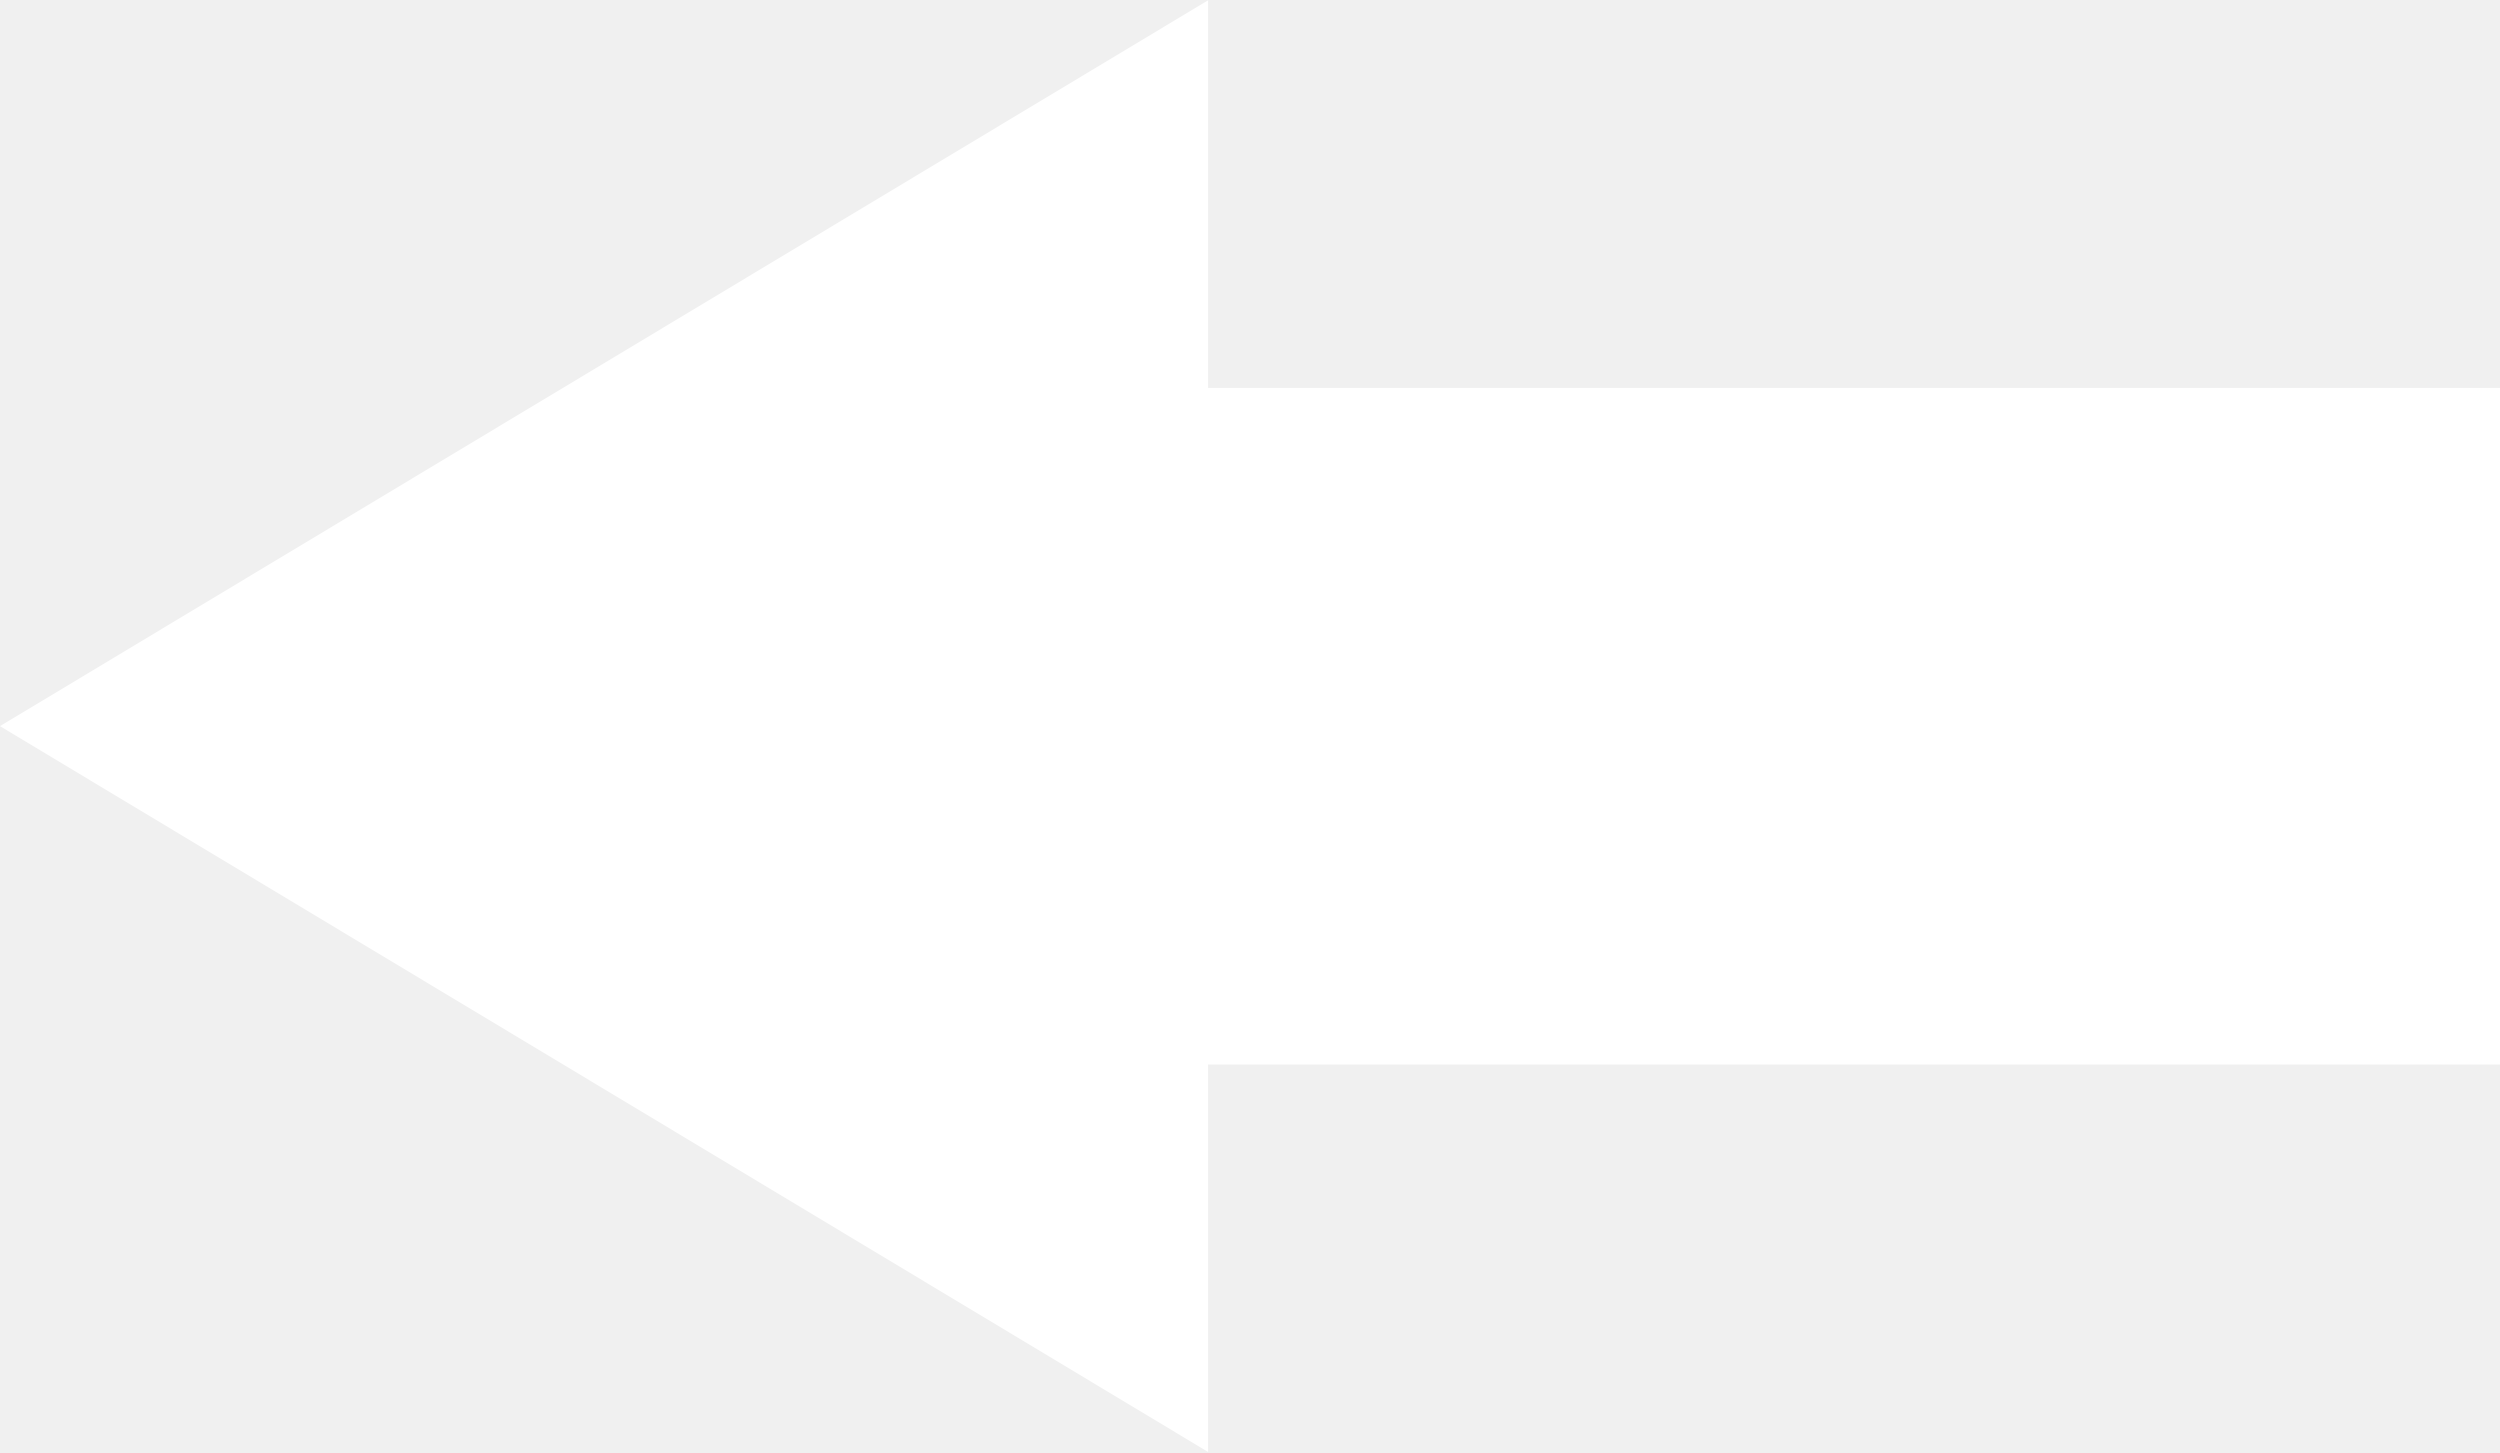
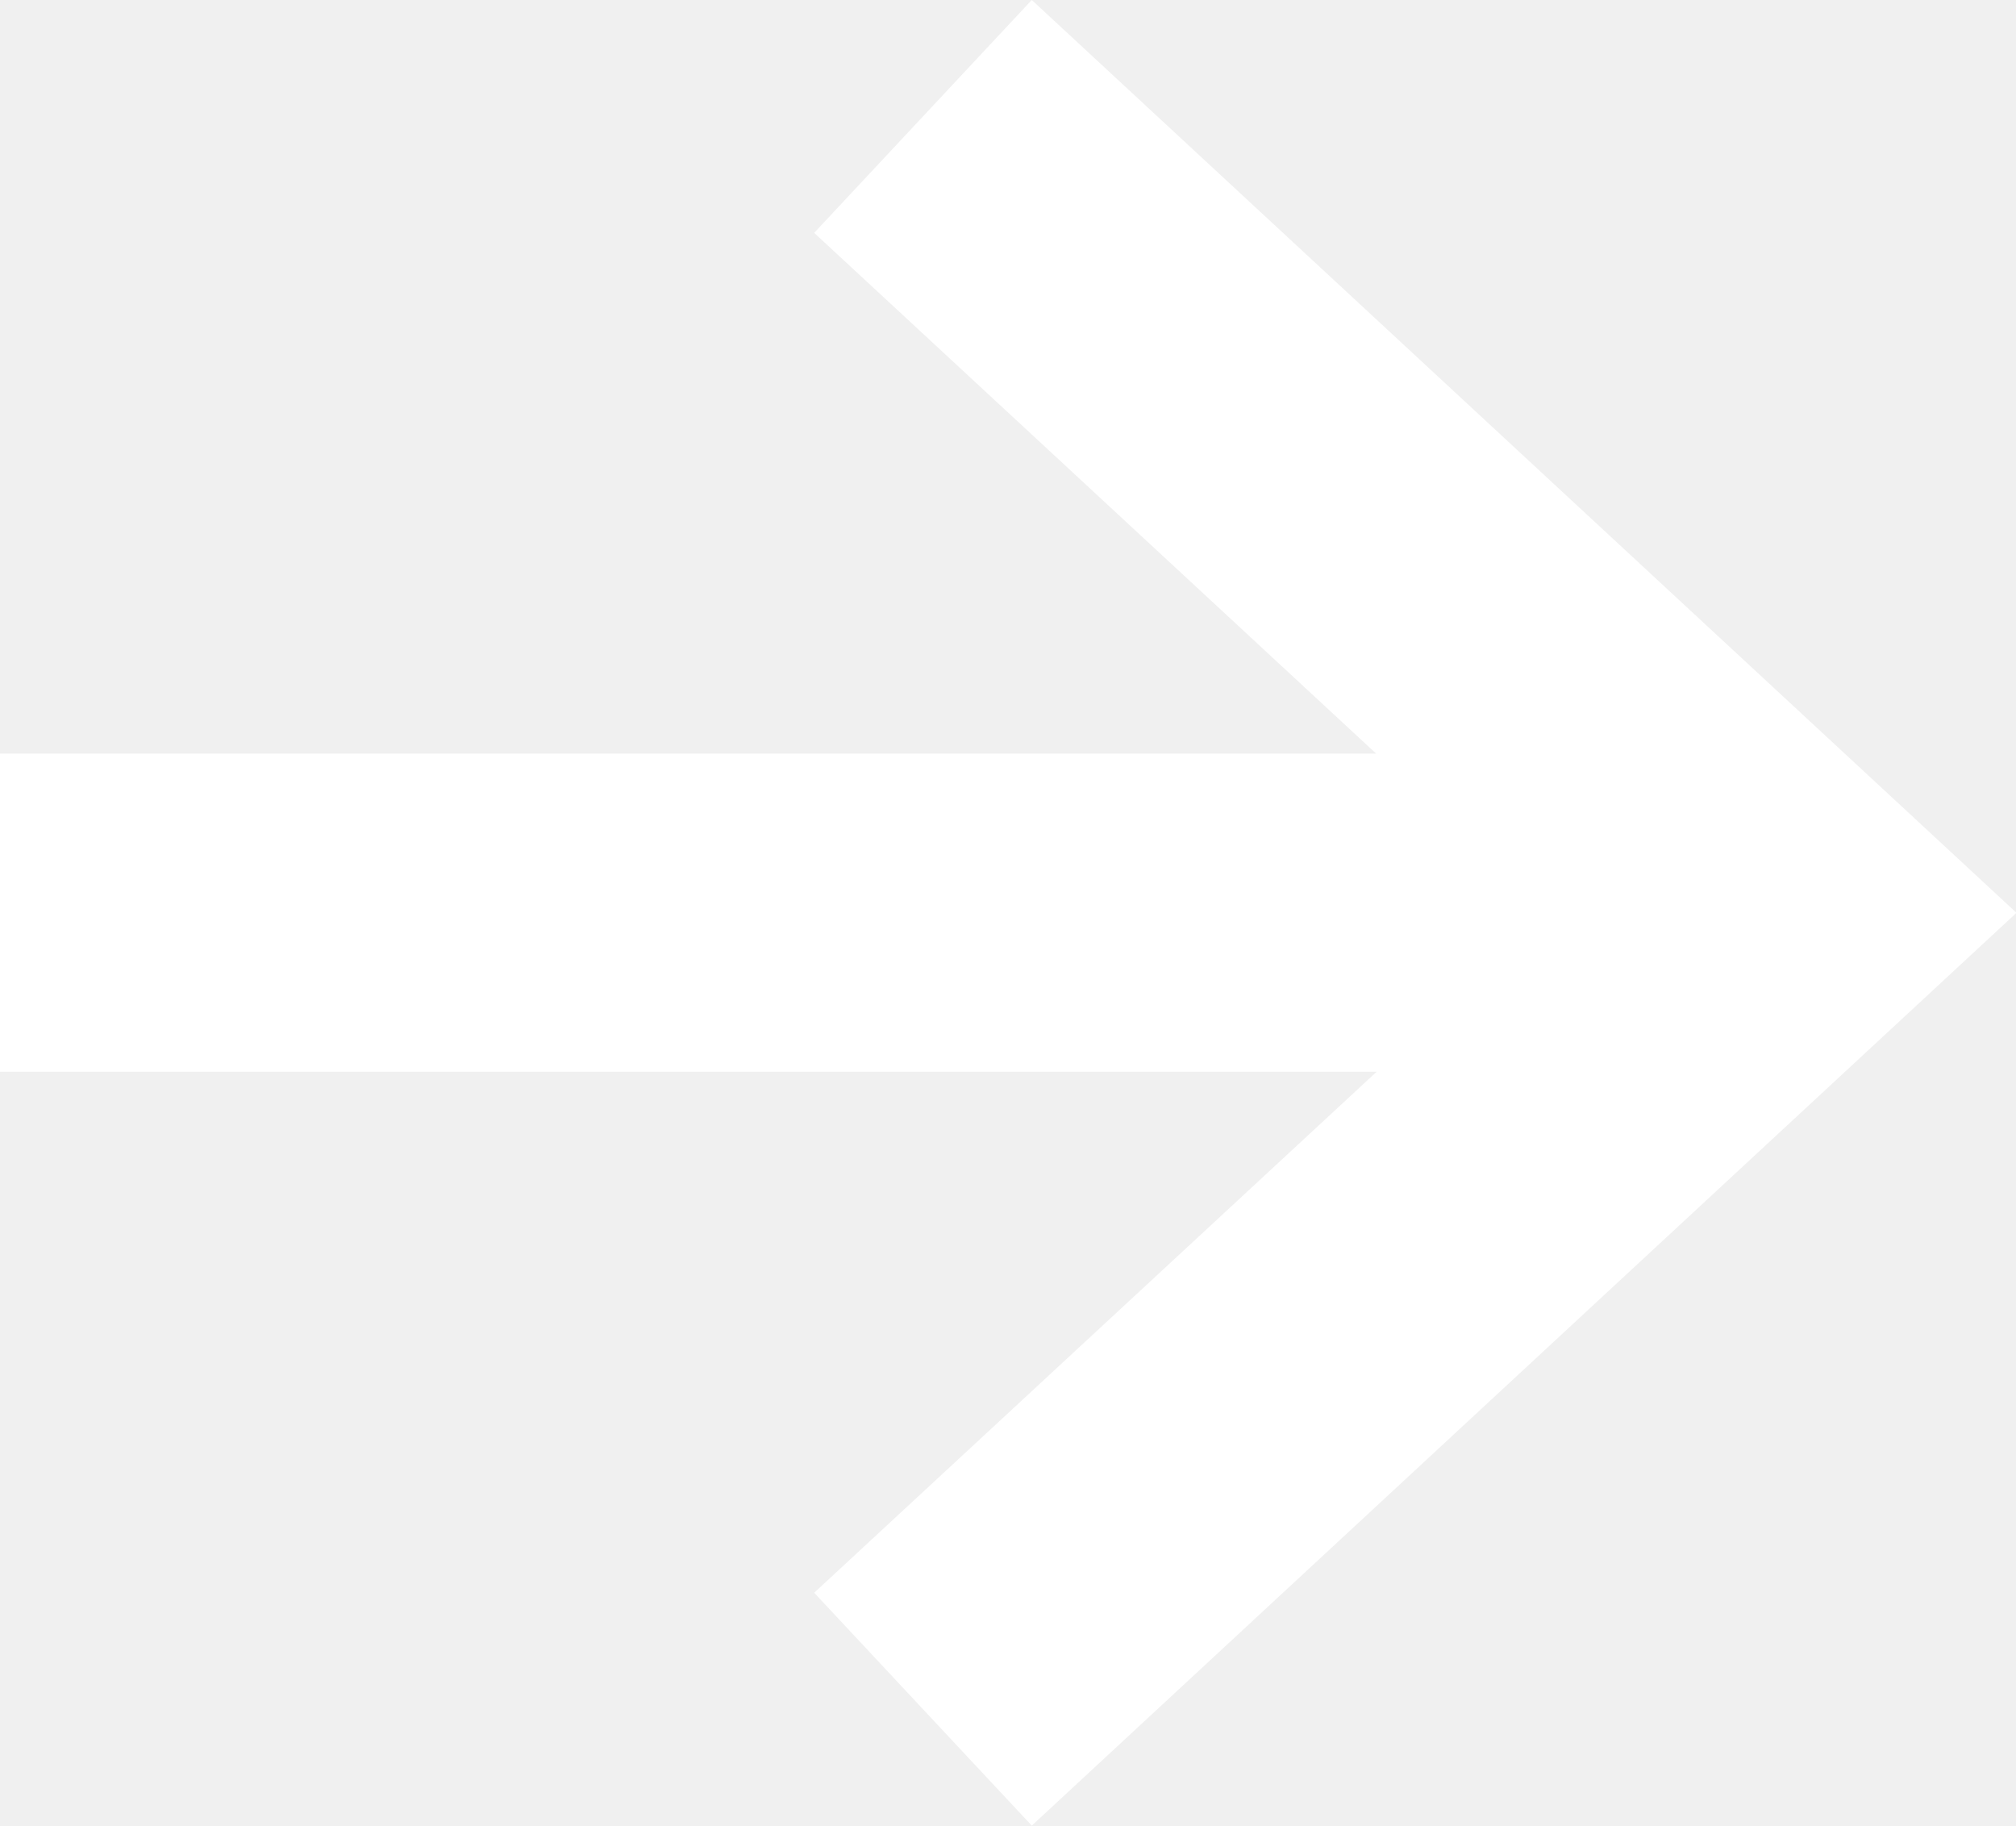
- <svg xmlns="http://www.w3.org/2000/svg" width="62" height="36.031" viewBox="0 0 62 36.031">
+ <svg xmlns="http://www.w3.org/2000/svg" width="41.97" height="38" viewBox="0 0 41.97 38">
  <defs>
    <style>
      .cls-1 {
        fill: #fff;
        fill-rule: evenodd;
      }
    </style>
  </defs>
-   <path class="cls-1" d="M1563.96,43.621V34.008l-29.96,18,29.96,18V60.4h32.05V43.621h-32.05Z" transform="translate(-1534 -34)" />
+   <path class="cls-1" d="M2479.48,83l-4.53,4.847,11.7,10.84h-28.66v6.621h28.67l-11.71,10.845,4.53,4.847,20.5-19Z" transform="translate(-2458 -83)" />
</svg>
